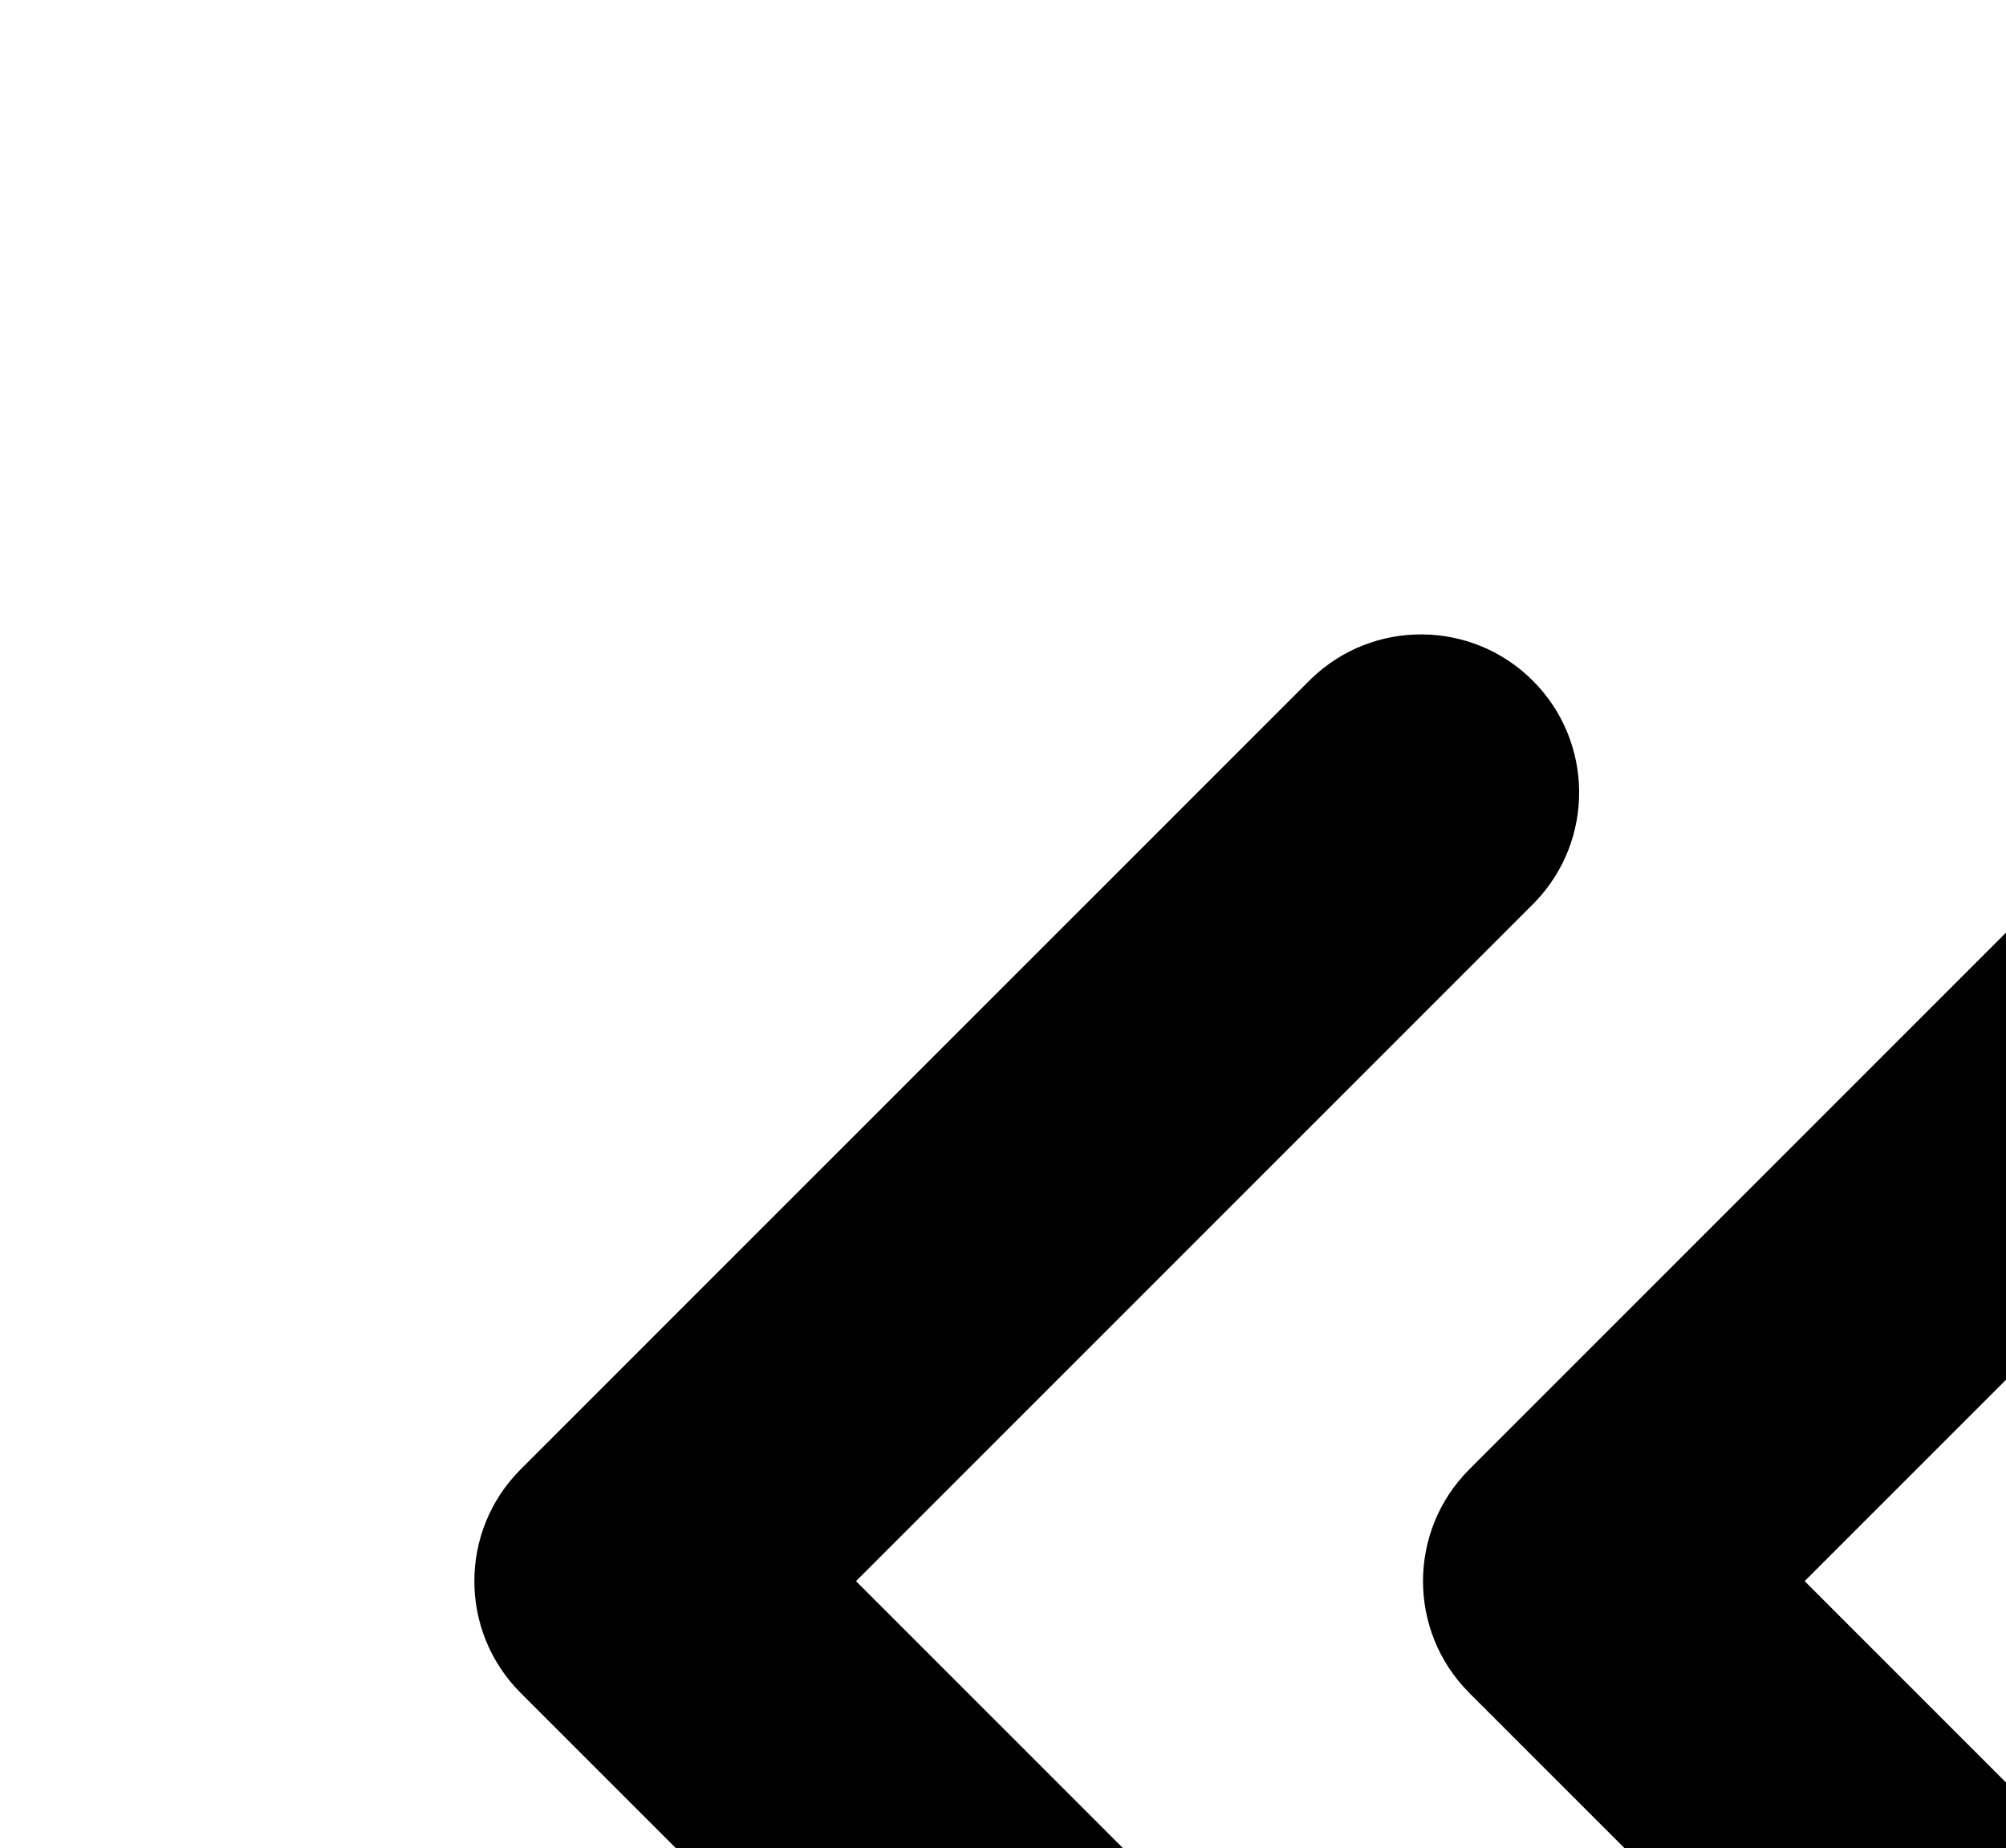
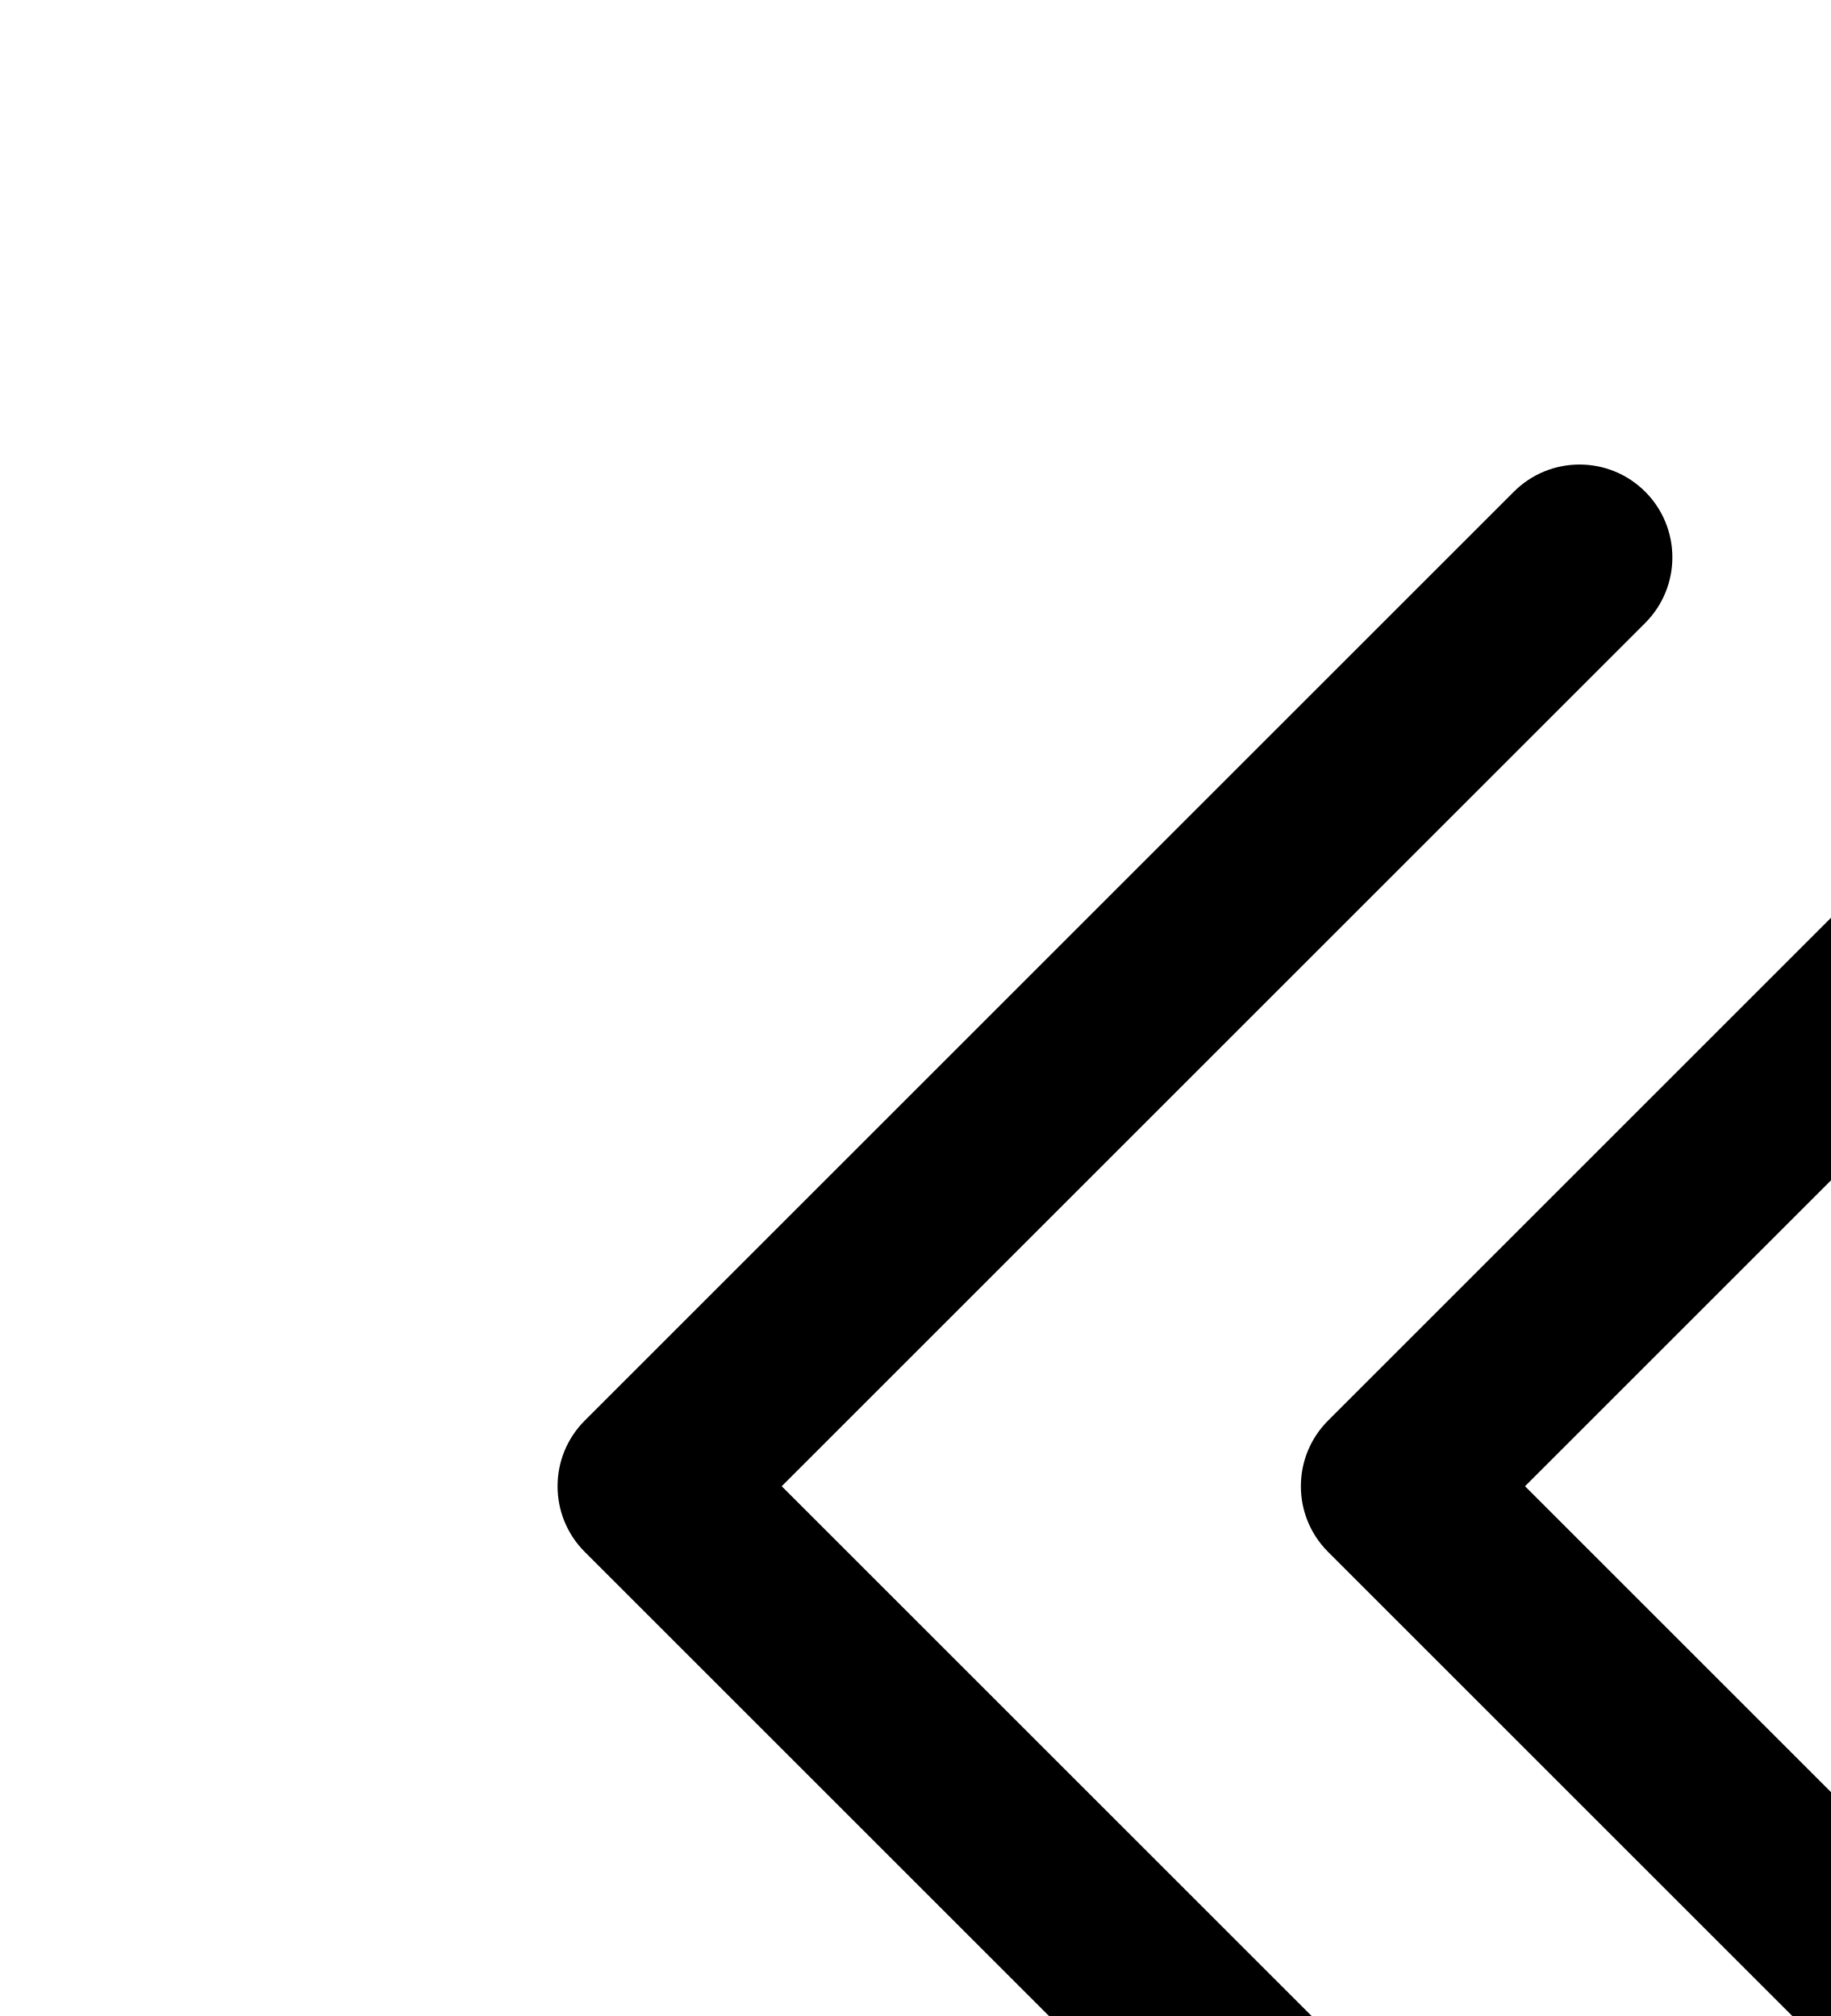
- <svg xmlns="http://www.w3.org/2000/svg" aria-hidden="true" fill="currentColor" id="icon-heroicons-chevron-double-left-solid" viewbox="0 0 20 20">
-   <path clip-rule="evenodd" d="M15.707 15.707a1 1 0 01-1.414 0l-5-5a1 1 0 010-1.414l5-5a1 1 0 111.414 1.414L11.414 10l4.293 4.293a1 1 0 010 1.414zm-6 0a1 1 0 01-1.414 0l-5-5a1 1 0 010-1.414l5-5a1 1 0 011.414 1.414L5.414 10l4.293 4.293a1 1 0 010 1.414z" fill-rule="evenodd">
+ <svg xmlns="http://www.w3.org/2000/svg" aria-hidden="true" fill="currentColor" id="icon-heroicons-chevron-double-left-solid" viewbox="0 0 24 24">
+   <path clip-rule="evenodd" d="M13.28 3.97a.75.75 0 010 1.06L6.31 12l6.97 6.97a.75.75 0 11-1.06 1.06l-7.5-7.5a.75.75 0 010-1.06l7.5-7.5a.75.75 0 011.06 0zm6 0a.75.75 0 010 1.06L12.31 12l6.97 6.97a.75.75 0 11-1.06 1.06l-7.5-7.5a.75.75 0 010-1.06l7.5-7.5a.75.75 0 011.06 0z" fill-rule="evenodd">
 </path>
</svg>
